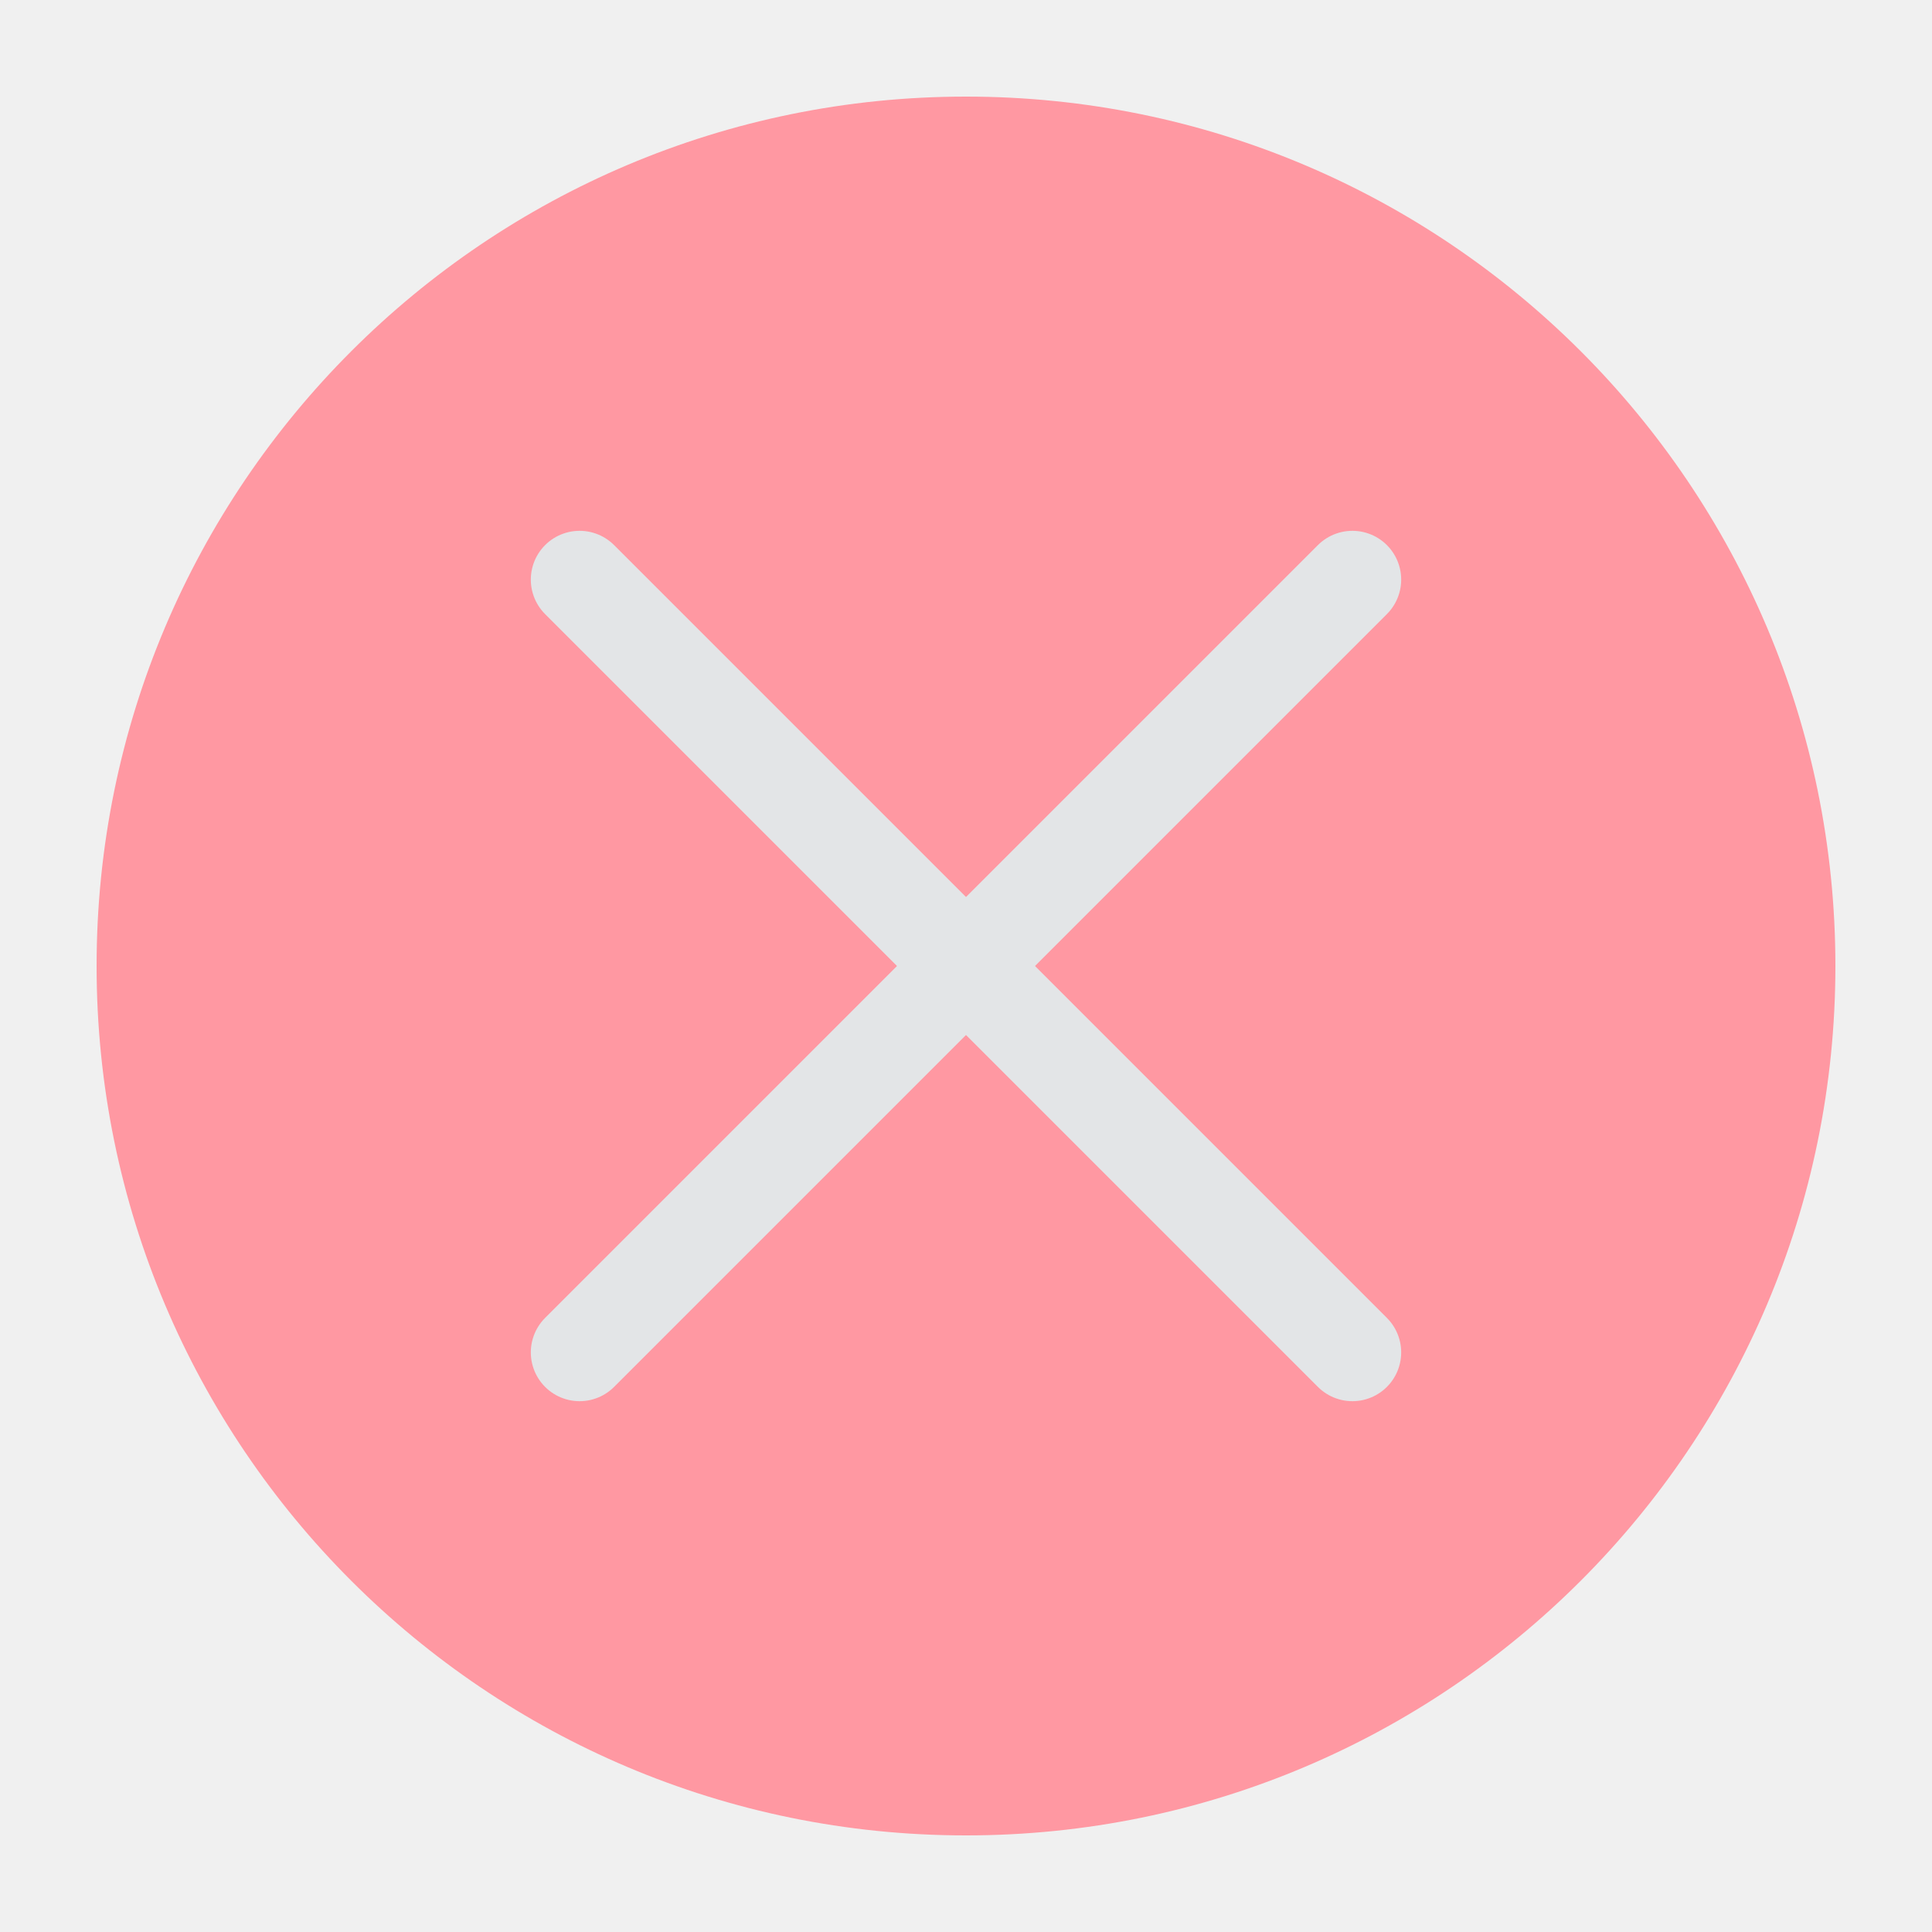
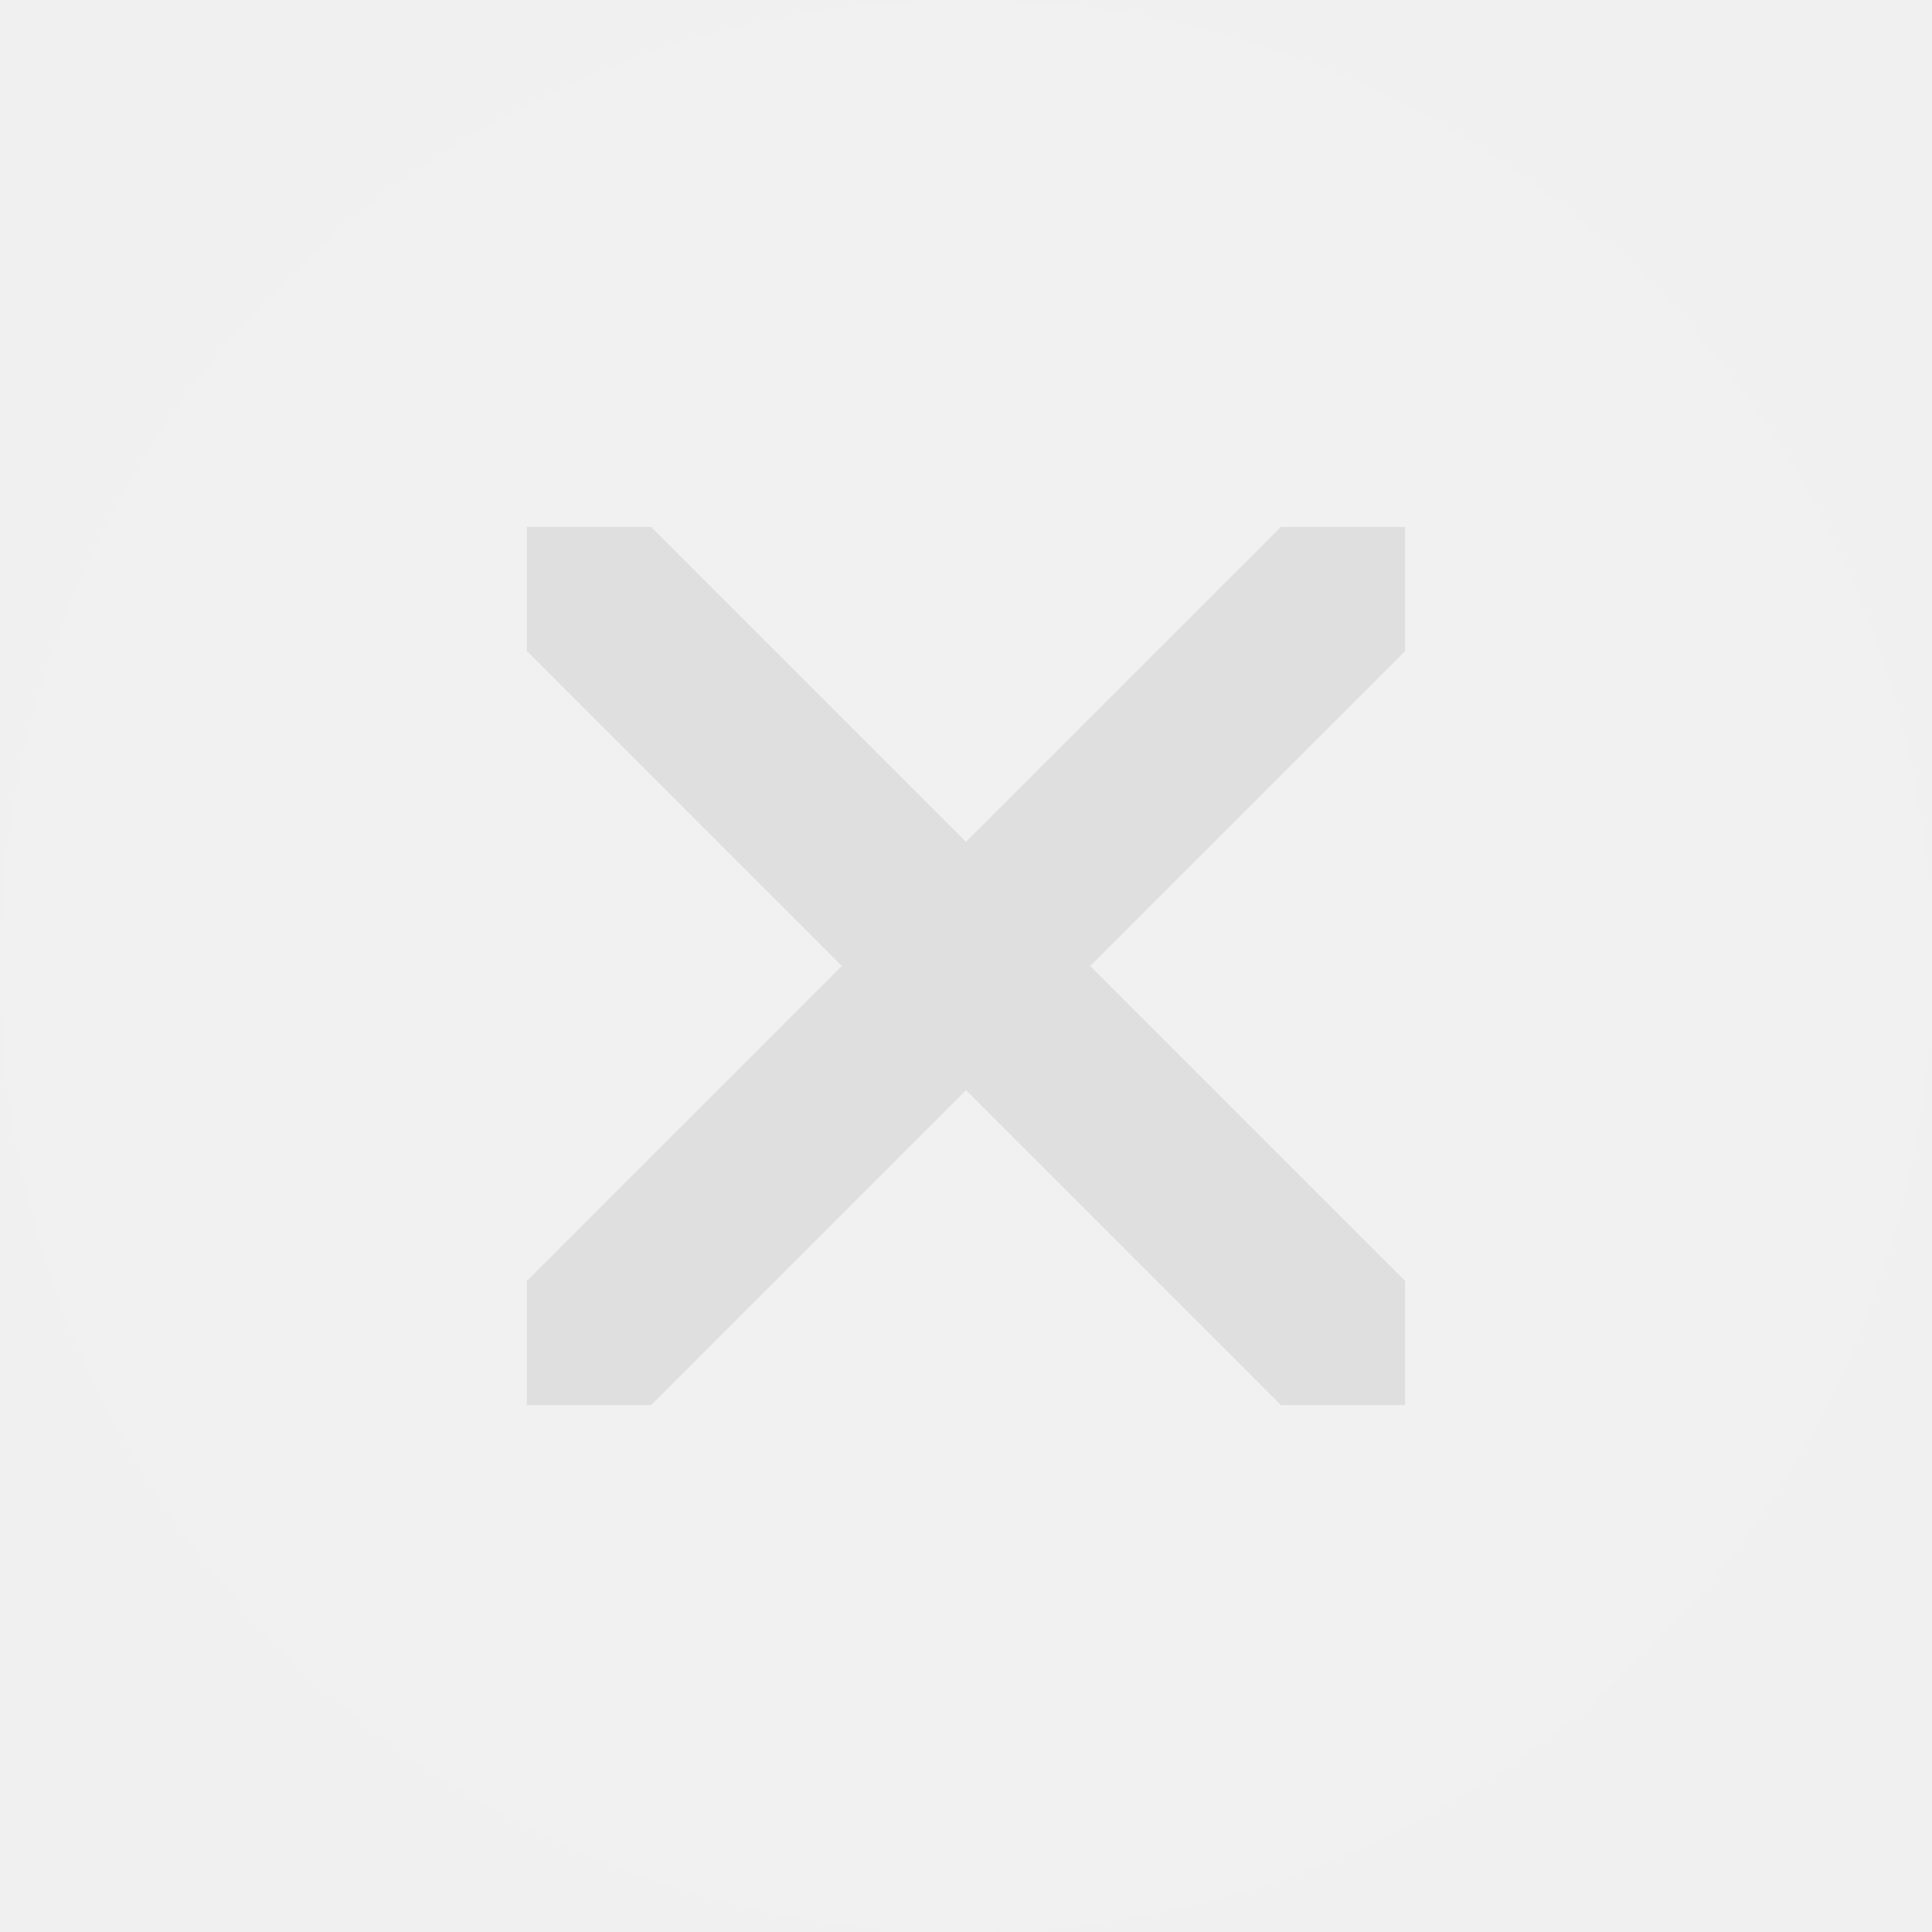
<svg xmlns="http://www.w3.org/2000/svg" viewBox="0 0 50 50" version="1.2" baseProfile="tiny">
  <defs>
</defs>
  <g fill="none" stroke="black" stroke-width="1" fill-rule="evenodd" stroke-linecap="square" stroke-linejoin="bevel">
-     <g fill="#ff98a2" fill-opacity="1" stroke="none" transform="matrix(2.5,0,0,2.5,2.5,2.5)" font-family="Noto Sans" font-size="10" font-weight="400" font-style="normal">
-       <circle cx="9" cy="9" r="9" />
+     <g fill="#000000" fill-opacity="1" stroke="none" transform="matrix(2.27273,0,0,2.27273,-52.2727,0)" font-family="Noto Sans" font-size="10" font-weight="400" font-style="normal" opacity="0.001">
+       <rect x="23" y="0" width="22" height="22" />
    </g>
-     <g fill="none" stroke="#e3e5e7" stroke-opacity="1" stroke-width="1.01" stroke-linecap="round" stroke-linejoin="miter" stroke-miterlimit="2" transform="matrix(2.5,0,0,2.5,2.5,2.5)" font-family="Noto Sans" font-size="10" font-weight="400" font-style="normal">
-       <polyline fill="none" vector-effect="none" points="5,5 13,13 " />
-       <polyline fill="none" vector-effect="none" points="13,5 5,13 " />
+     <g fill="#ffffff" fill-opacity="1" stroke="none" transform="matrix(2.27273,0,0,2.27273,-52.2727,0)" font-family="Noto Sans" font-size="10" font-weight="400" font-style="normal" opacity="0.08">
+       <circle cx="34" cy="11" r="11" />
+     </g>
+     <g fill="#dfdfdf" fill-opacity="1" stroke="none" transform="matrix(2.27273,0,0,2.27273,-52.2727,0)" font-family="Noto Sans" font-size="10" font-weight="400" font-style="normal">
+       <path vector-effect="none" fill-rule="nonzero" d="M29,6 L29,7.414 L32.586,11 L29,14.586 L29,16 L30.414,16 L34,12.414 L37.586,16 L39,16 L39,14.586 L35.414,11 L39,7.414 L39,6 L37.586,6 L34,9.586 L30.414,6 L29,6" />
    </g>
    <g fill="none" stroke="#000000" stroke-opacity="1" stroke-width="1" stroke-linecap="square" stroke-linejoin="bevel" transform="matrix(1,0,0,1,0,0)" font-family="Noto Sans" font-size="10" font-weight="400" font-style="normal">
</g>
  </g>
</svg>
